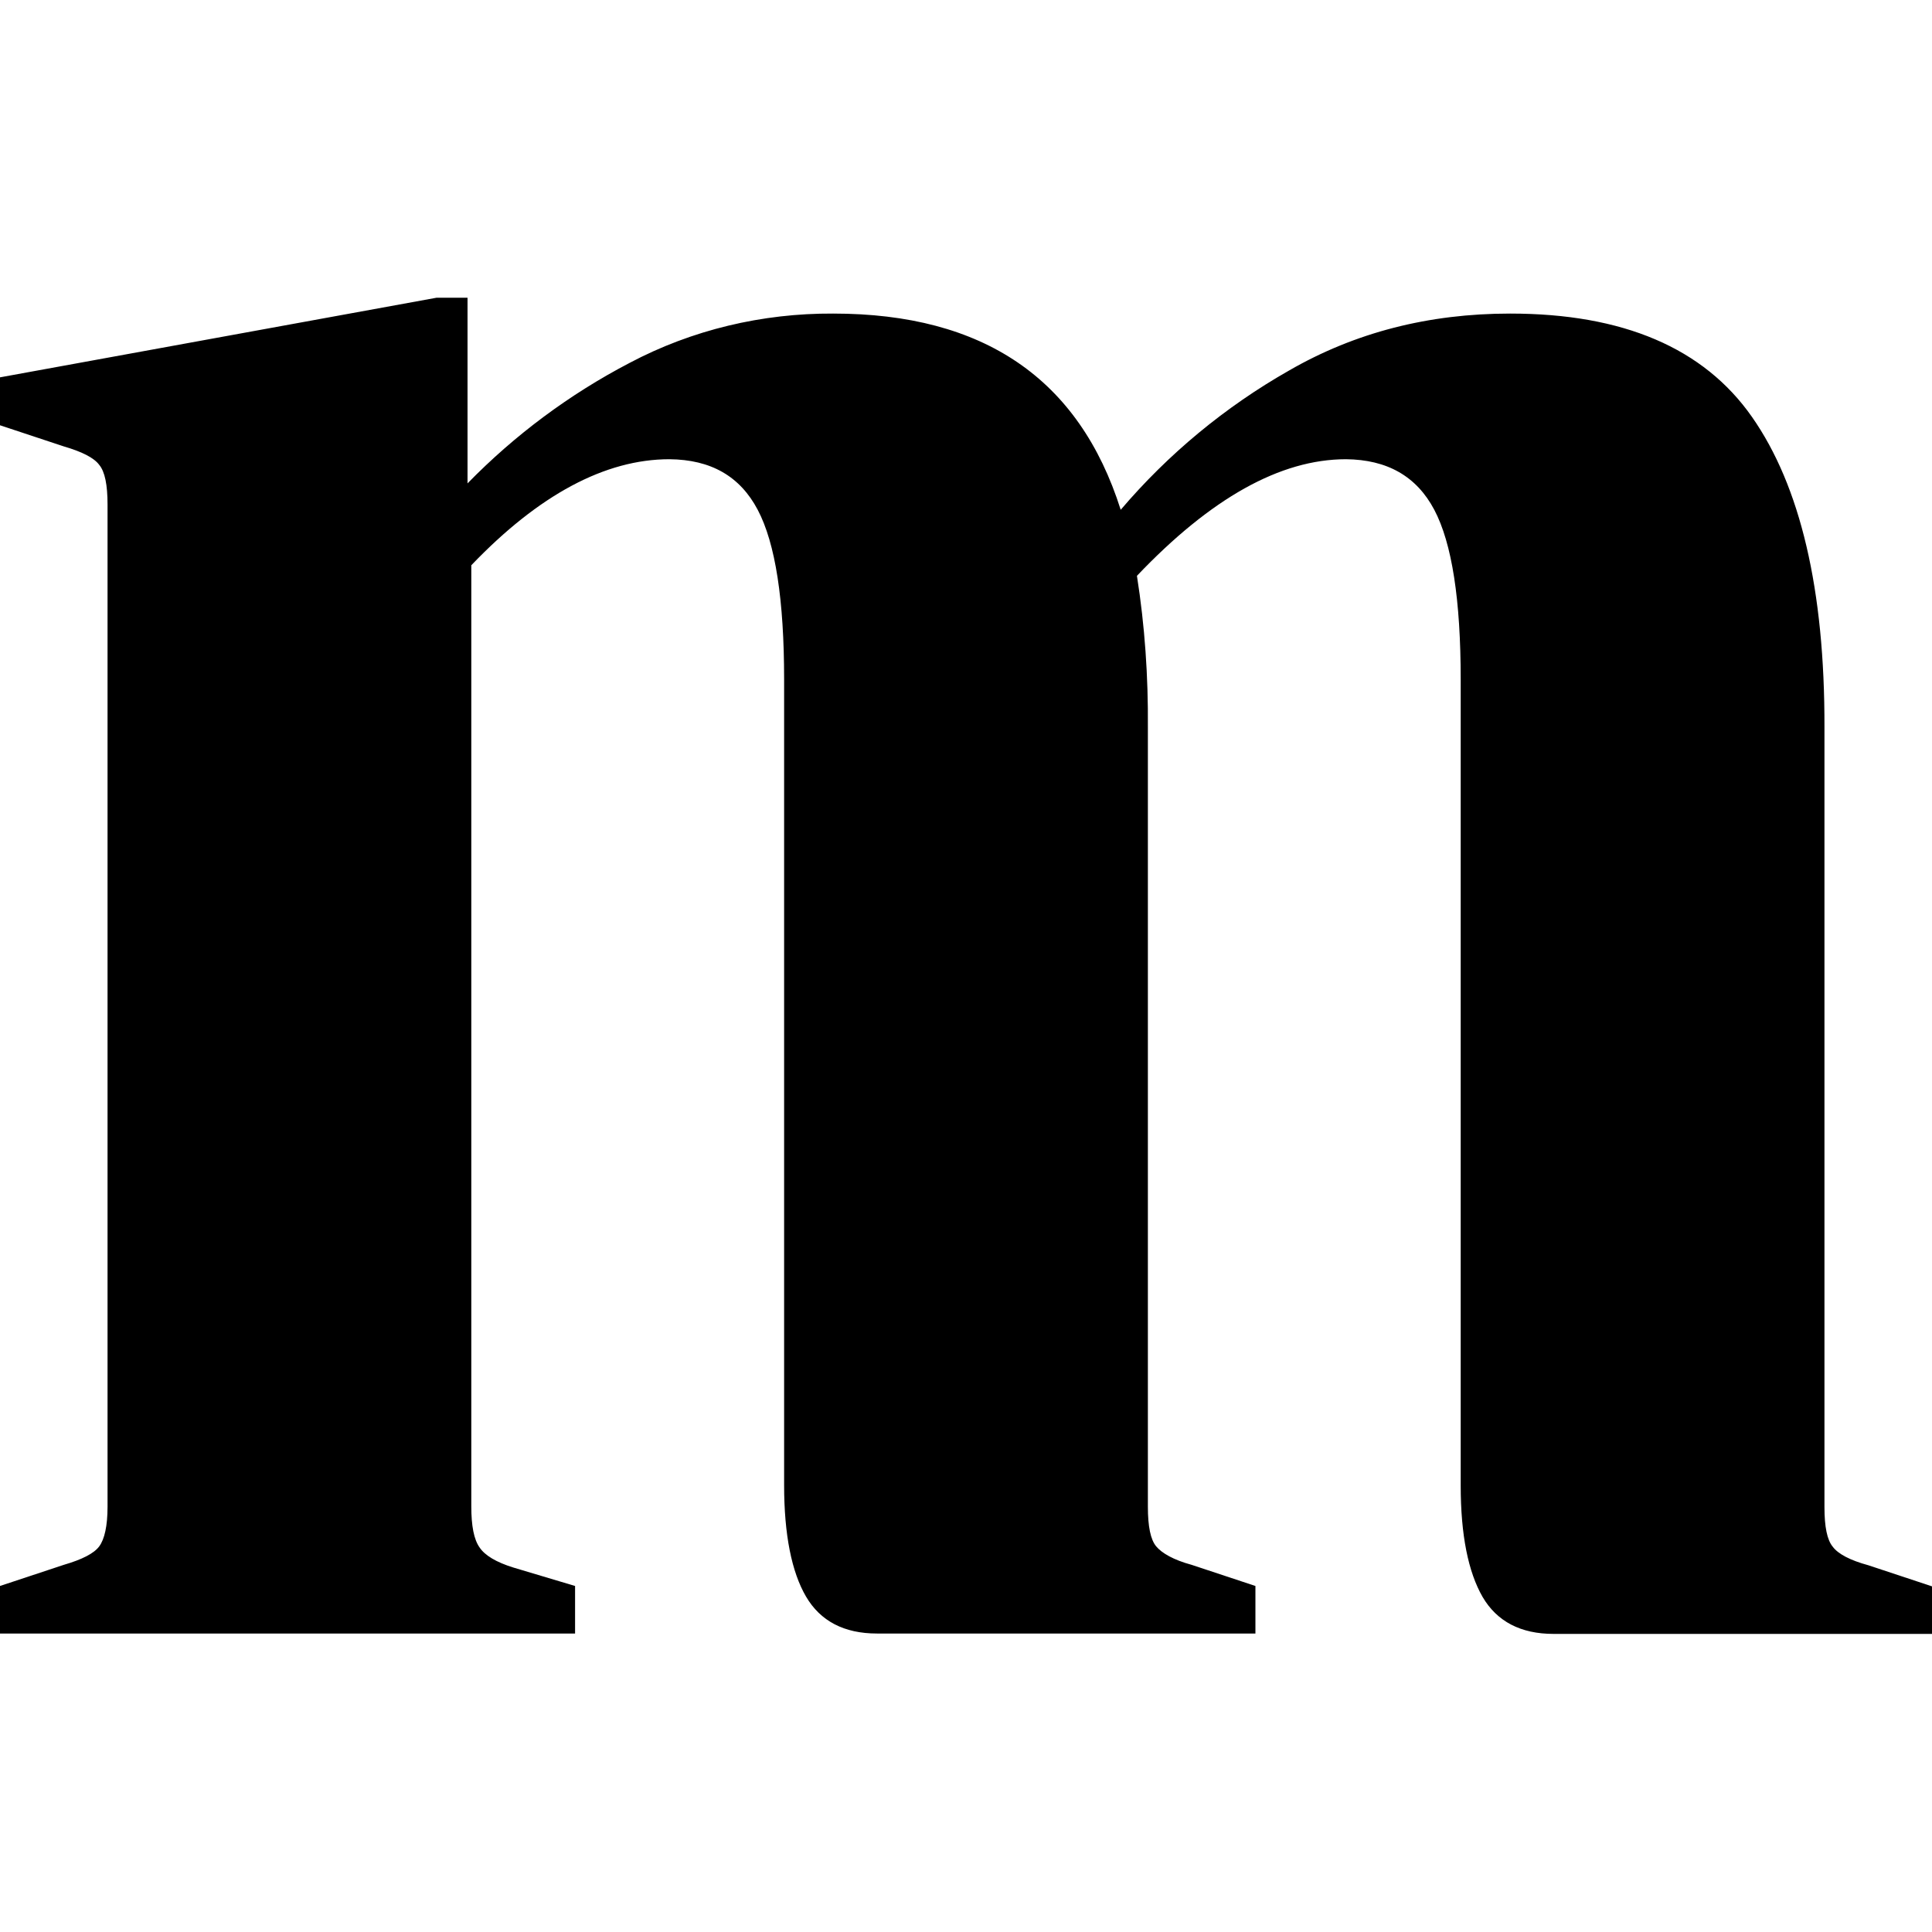
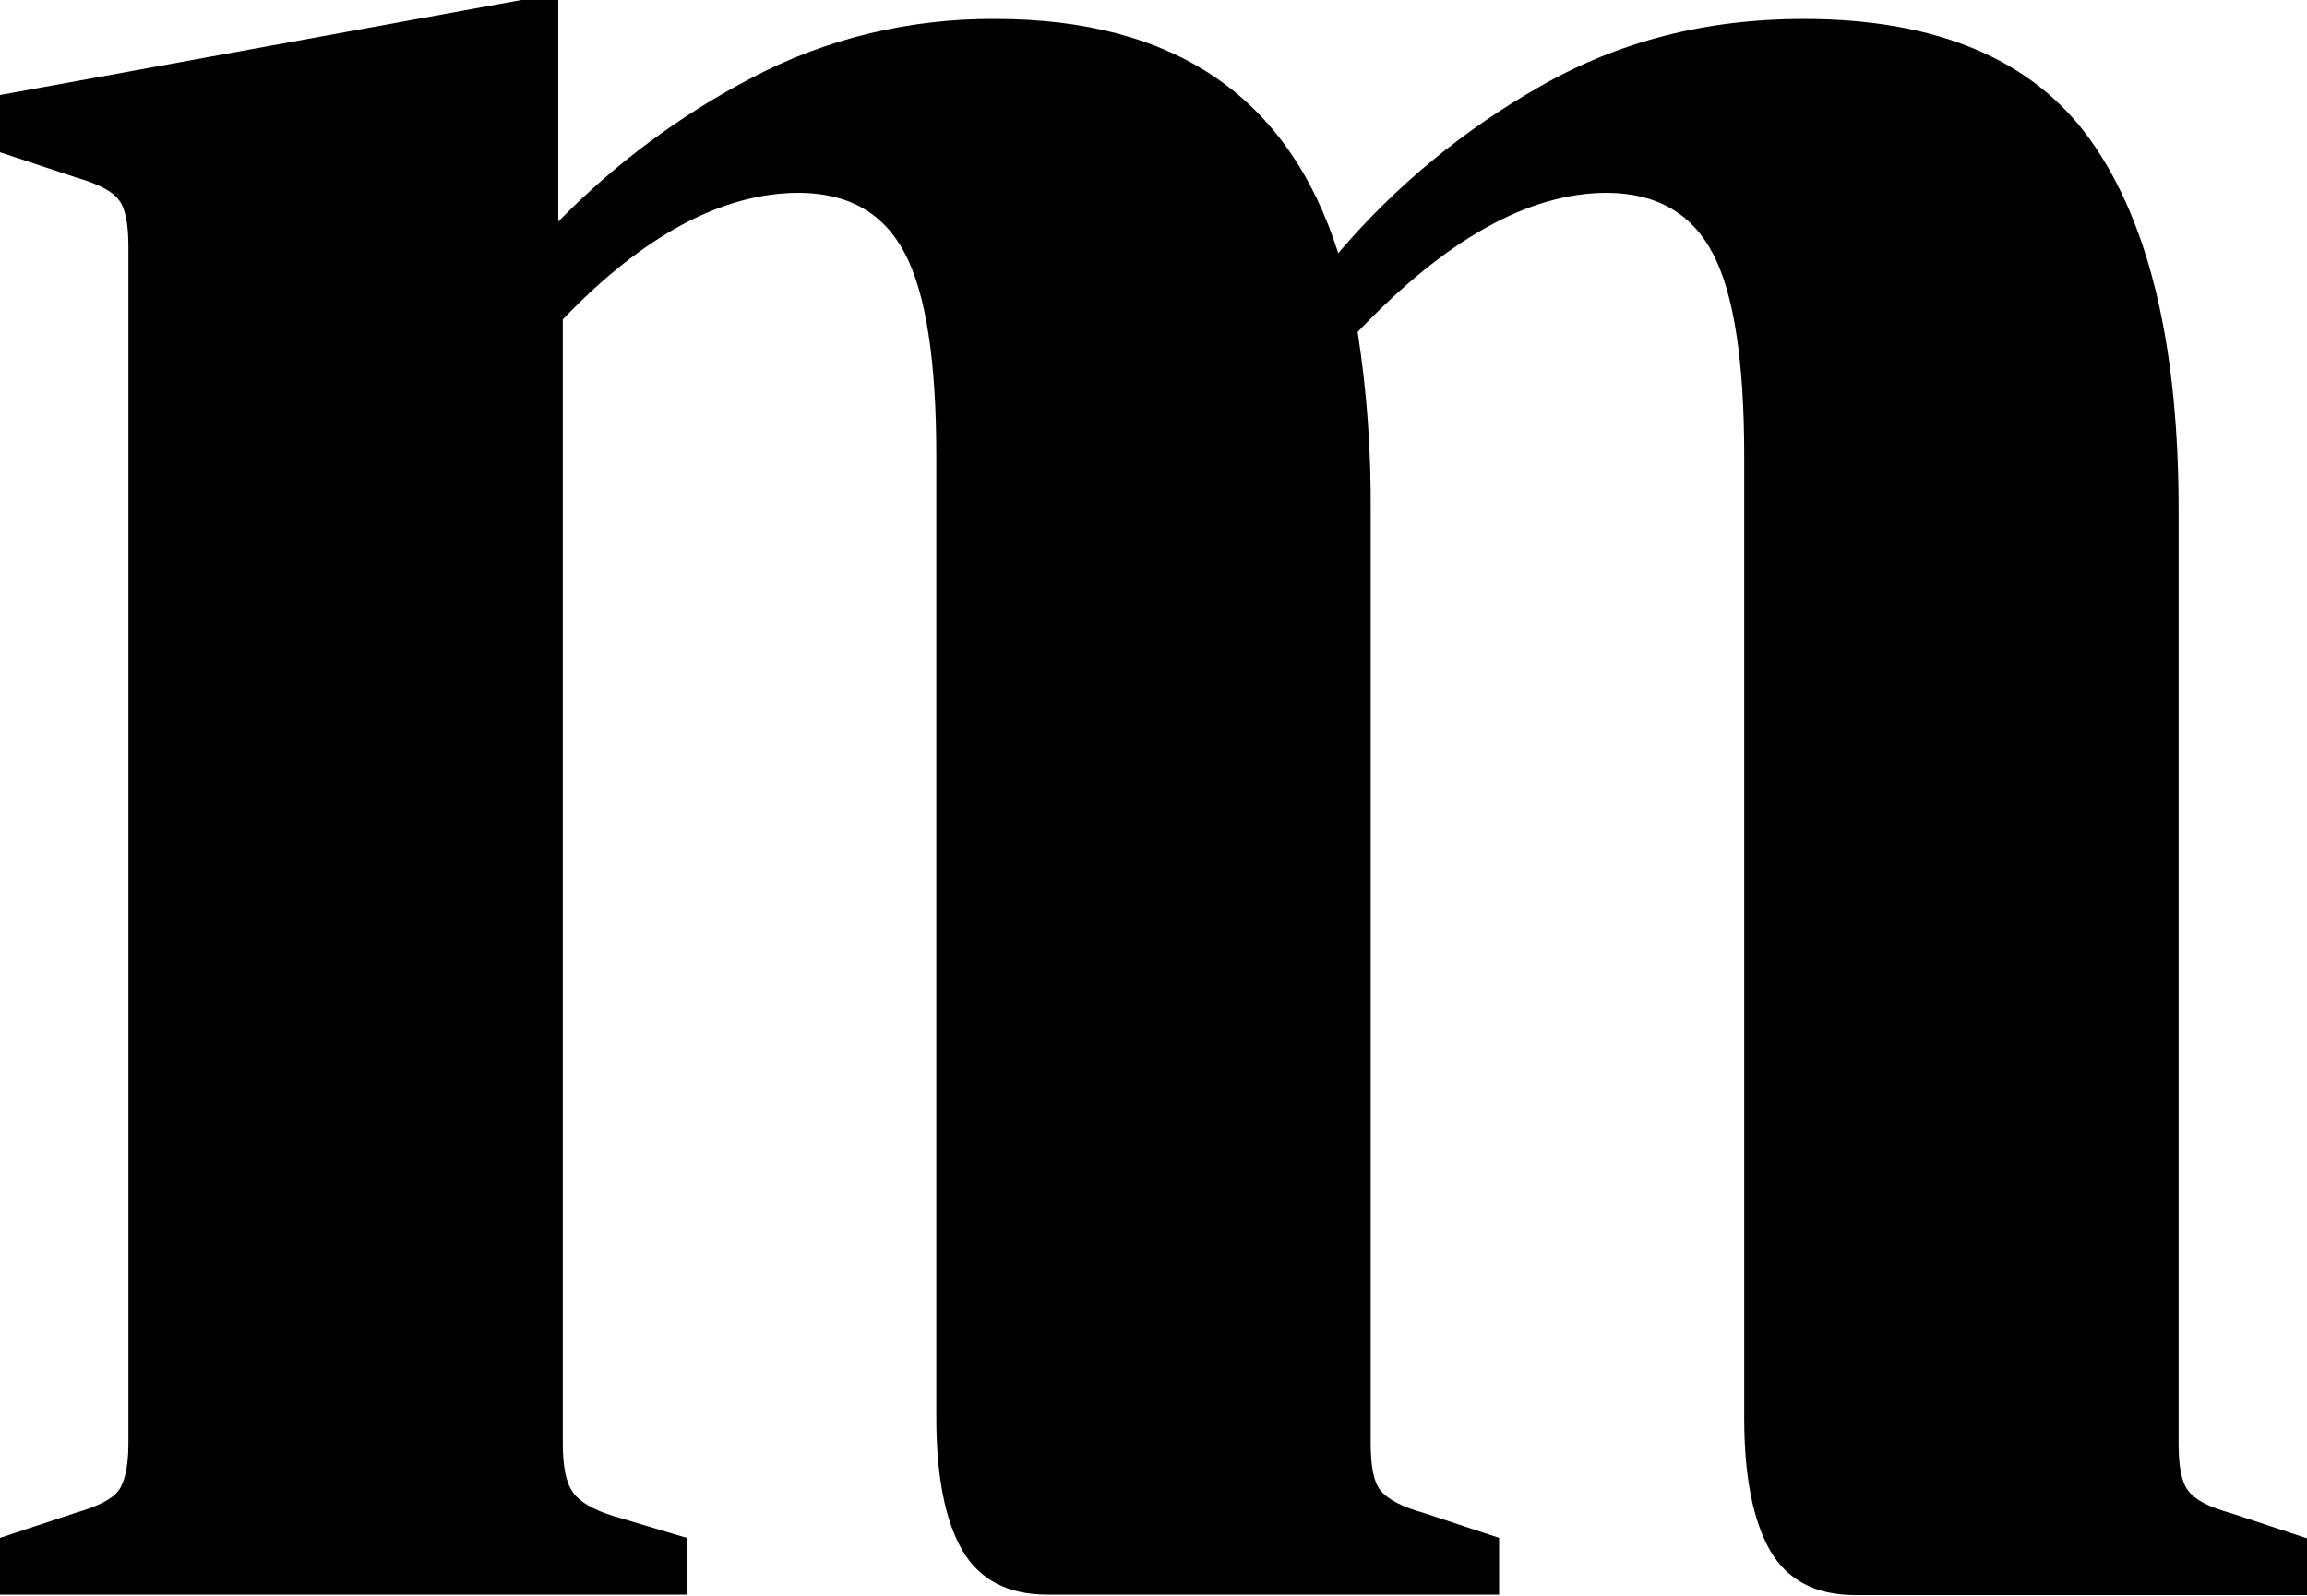
- <svg xmlns="http://www.w3.org/2000/svg" xml:space="preserve" viewBox="0 0 512 512">
+ <svg xmlns="http://www.w3.org/2000/svg" xml:space="preserve" viewBox="0 78.9 512 354.1">
  <path d="M166.8 96.2c16.6-8.8 35.2-13.2 54-13.1 39.9 0 65.2 17.3 76.2 52 12.6-14.8 27.7-27.3 44.6-36.9 17.5-10.1 37-15.1 58.6-15.1 29.9 0 51.3 9.1 64.1 27.4s19.3 45.7 19.2 82.3v206.6c0 5.2.7 8.7 2.2 10.5 1.4 1.9 4.6 3.6 9.4 4.9l16.9 5.6V433H411.7c-8.7 0-15-3.3-18.8-9.8-3.8-6.6-5.8-16.4-5.8-29.5V180.1c0-21.1-2.3-36.1-7-45s-12.5-13.3-23.4-13.4c-17.4 0-35.8 10.3-55.4 30.9 2.1 13.3 3 26.7 2.9 40.1v206.6c0 5.2.7 8.7 2.2 10.5s4.6 3.6 9.4 4.9l16.9 5.6v12.6H232.4c-8.7 0-15-3.3-18.8-9.8s-5.8-16.4-5.8-29.5V180.1c0-21.1-2.3-36.1-7-45s-12.4-13.3-23.4-13.4c-17 0-34.6 9.4-52.5 28.1v249.4c0 5.2.7 8.8 2.2 10.9 1.4 2.1 4.4 3.9 8.9 5.3l16.4 4.9v12.6H0v-12.6l16.9-5.6c4.8-1.4 8-3 9.4-4.9s2.2-5.4 2.2-10.5V133.7c0-5.2-.7-8.7-2.2-10.5-1.4-1.9-4.6-3.5-9.4-4.9L0 112.7V100l115.7-21.1h8.2v49.2c12.5-12.8 27-23.6 42.9-31.9" />
</svg>
